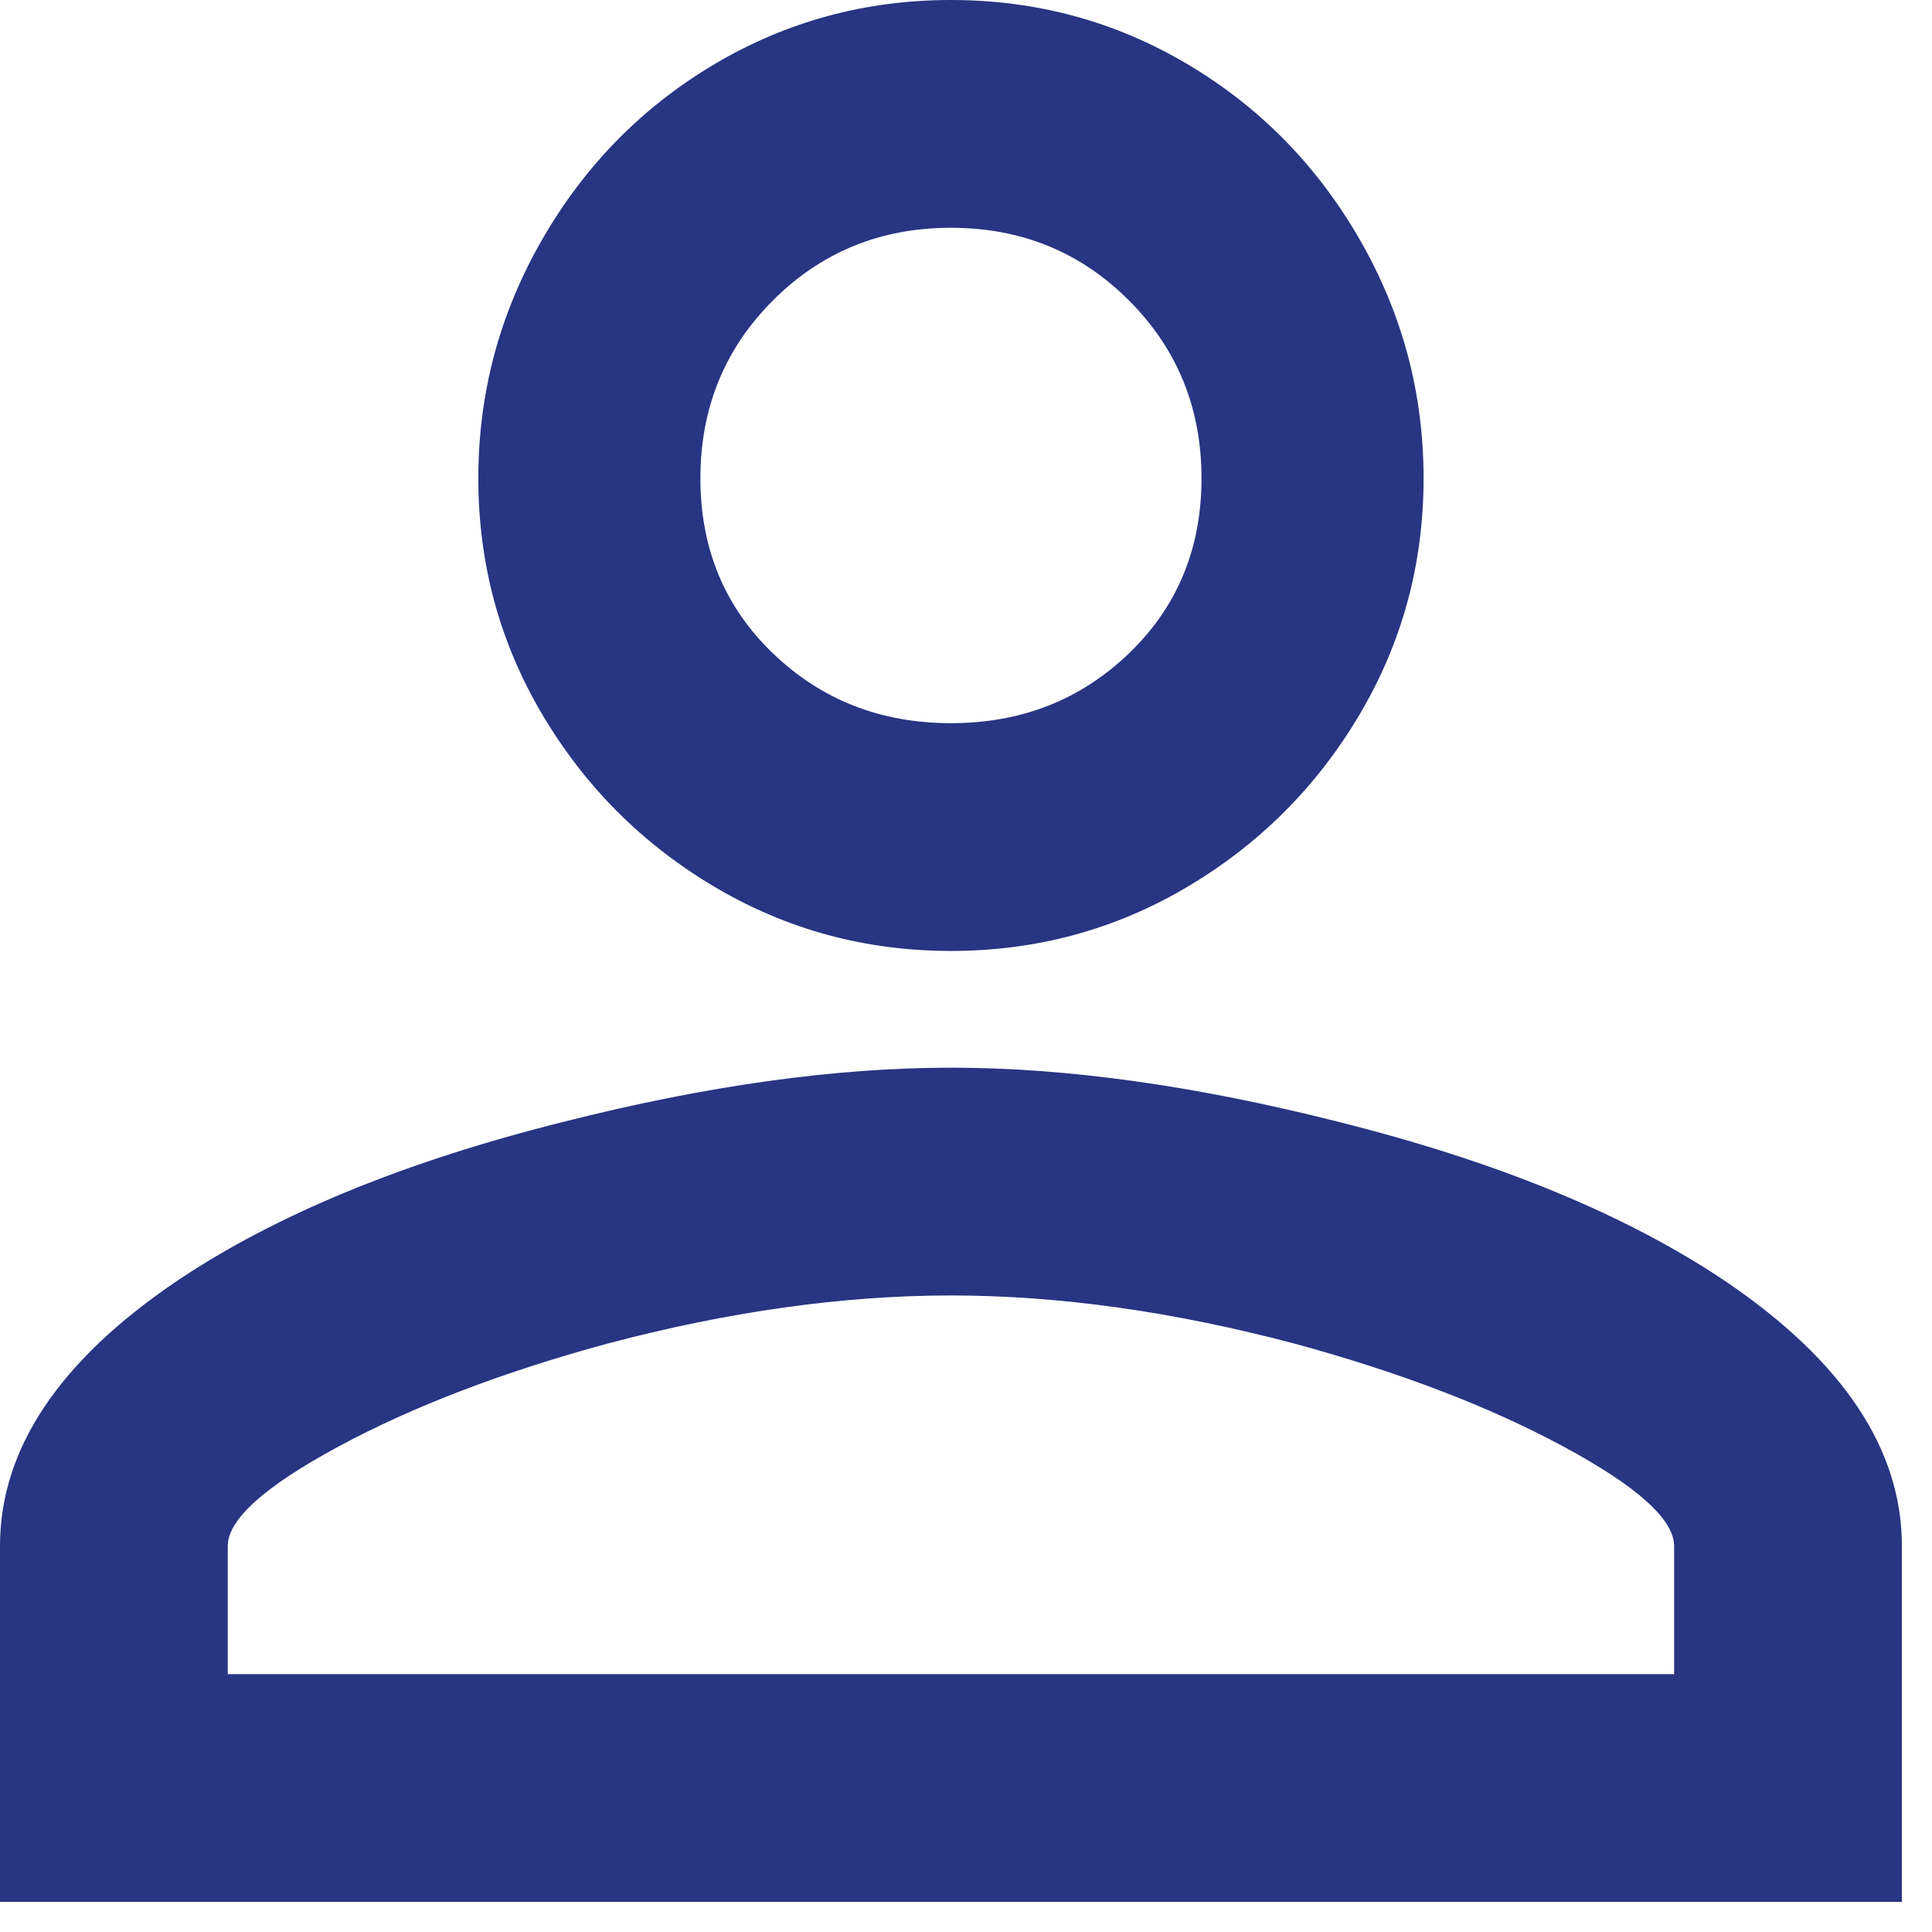
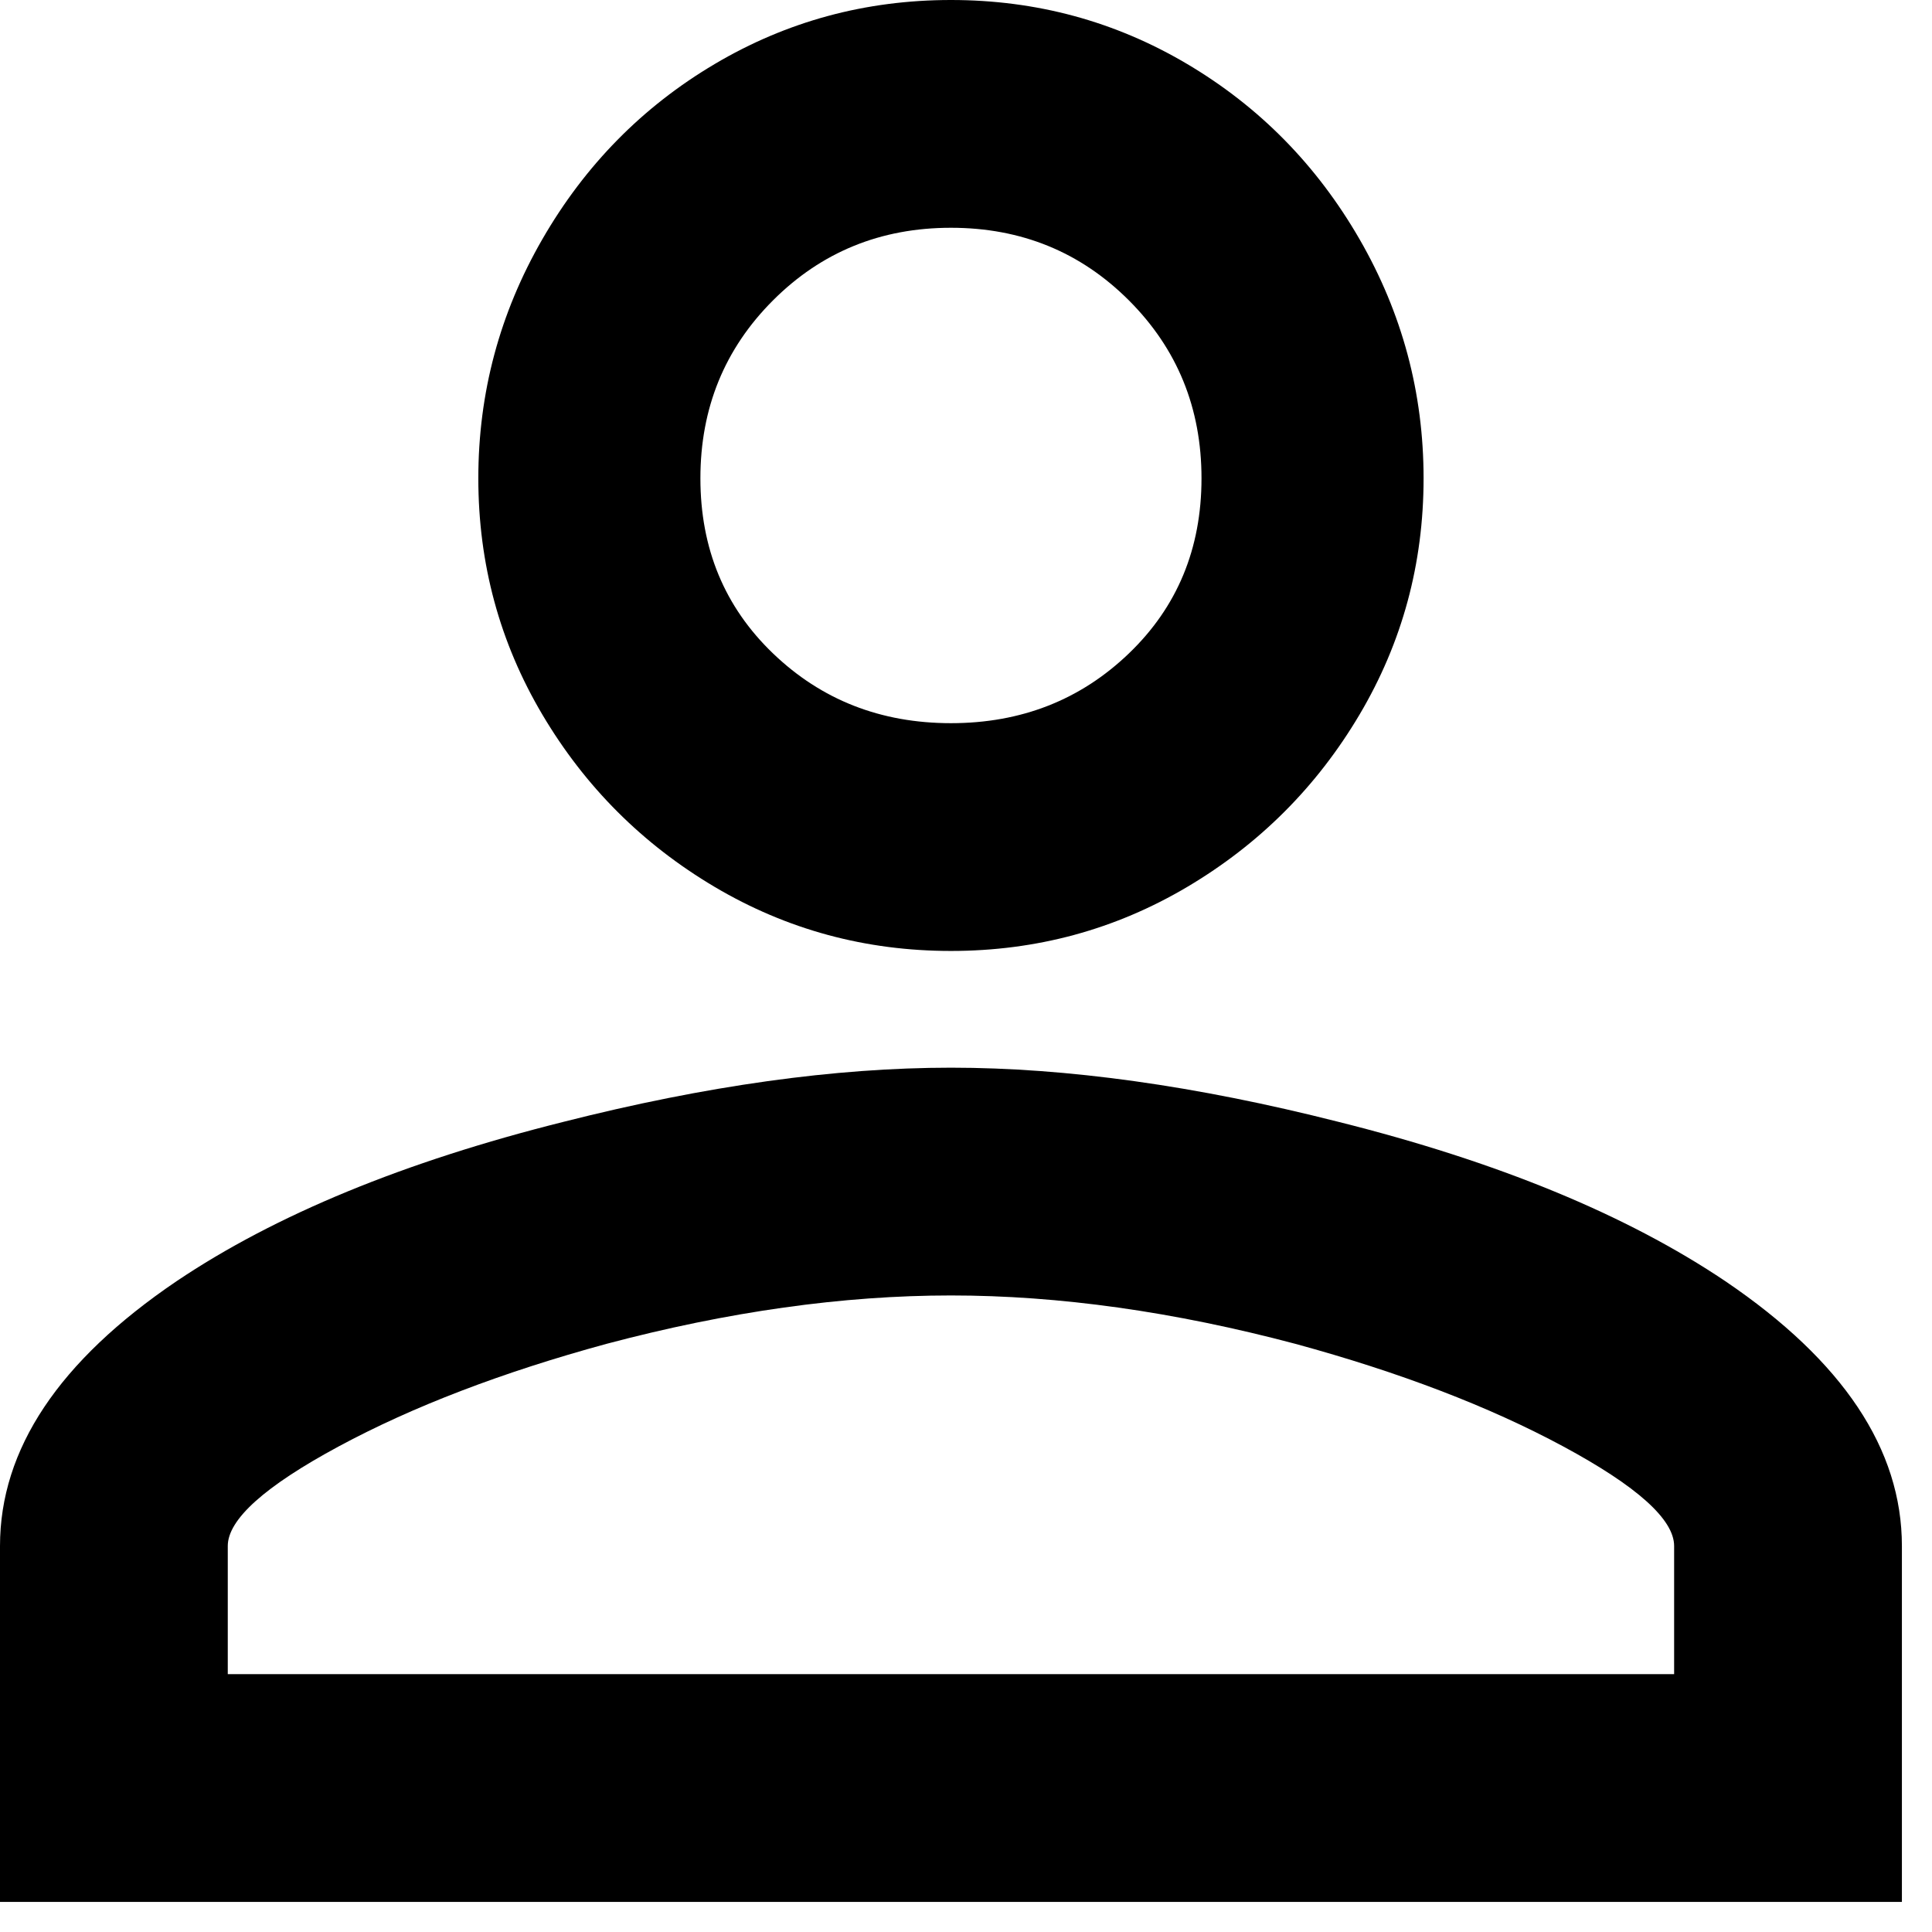
<svg xmlns="http://www.w3.org/2000/svg" width="19px" height="19px" viewBox="0 0 19 19" version="1.1">
  <g id="icons" stroke="none" stroke-width="1" fill="none" fill-rule="evenodd">
    <g id="phenqicons" transform="translate(-463, -76)">
      <rect id="Rectangle-Copy-4" stroke="#979797" x="432.5" y="44.5" width="80" height="80" />
-       <path d="M472.352,85.352 C473.192,85.352 473.967,85.142 474.676,84.722 C475.385,84.302 475.95,83.737 476.37,83.028 C476.79,82.319 477,81.544 477,80.704 C477,79.864 476.79,79.08 476.37,78.352 C475.95,77.624 475.385,77.05 474.676,76.63 C473.967,76.21 473.192,76 472.352,76 C471.512,76 470.737,76.21 470.028,76.63 C469.319,77.05 468.754,77.624 468.334,78.352 C467.914,79.08 467.704,79.864 467.704,80.704 C467.704,81.544 467.914,82.319 468.334,83.028 C468.754,83.737 469.319,84.302 470.028,84.722 C470.737,85.142 471.512,85.352 472.352,85.352 Z M472.352,83.112 C471.661,83.112 471.078,82.883 470.602,82.426 C470.126,81.969 469.888,81.395 469.888,80.704 C469.888,80.013 470.126,79.43 470.602,78.954 C471.078,78.478 471.661,78.24 472.352,78.24 C473.043,78.24 473.626,78.478 474.102,78.954 C474.578,79.43 474.816,80.013 474.816,80.704 C474.816,81.395 474.578,81.969 474.102,82.426 C473.626,82.883 473.043,83.112 472.352,83.112 Z M481.704,94.704 L481.704,91.204 C481.704,90.252 481.125,89.384 479.968,88.6 C478.997,87.947 477.728,87.424 476.16,87.032 C474.76,86.677 473.491,86.5 472.352,86.5 C471.213,86.5 469.944,86.677 468.544,87.032 C466.976,87.424 465.707,87.947 464.736,88.6 C463.579,89.384 463,90.252 463,91.204 L463,91.204 L463,94.704 L481.704,94.704 Z M479.464,92.464 L465.24,92.464 L465.24,91.204 C465.24,90.943 465.604,90.616 466.332,90.224 C467.06,89.832 467.937,89.496 468.964,89.216 C470.159,88.899 471.288,88.74 472.352,88.74 C473.416,88.74 474.545,88.899 475.74,89.216 C476.767,89.496 477.644,89.832 478.372,90.224 C479.1,90.616 479.464,90.943 479.464,91.204 L479.464,91.204 L479.464,92.464 Z" id="account" fill="#273583" fill-rule="nonzero" />
+       <path d="M472.352,85.352 C473.192,85.352 473.967,85.142 474.676,84.722 C475.385,84.302 475.95,83.737 476.37,83.028 C476.79,82.319 477,81.544 477,80.704 C477,79.864 476.79,79.08 476.37,78.352 C475.95,77.624 475.385,77.05 474.676,76.63 C473.967,76.21 473.192,76 472.352,76 C471.512,76 470.737,76.21 470.028,76.63 C469.319,77.05 468.754,77.624 468.334,78.352 C467.914,79.08 467.704,79.864 467.704,80.704 C467.704,81.544 467.914,82.319 468.334,83.028 C468.754,83.737 469.319,84.302 470.028,84.722 C470.737,85.142 471.512,85.352 472.352,85.352 Z M472.352,83.112 C471.661,83.112 471.078,82.883 470.602,82.426 C470.126,81.969 469.888,81.395 469.888,80.704 C469.888,80.013 470.126,79.43 470.602,78.954 C471.078,78.478 471.661,78.24 472.352,78.24 C473.043,78.24 473.626,78.478 474.102,78.954 C474.578,79.43 474.816,80.013 474.816,80.704 C474.816,81.395 474.578,81.969 474.102,82.426 C473.626,82.883 473.043,83.112 472.352,83.112 Z M481.704,94.704 L481.704,91.204 C481.704,90.252 481.125,89.384 479.968,88.6 C478.997,87.947 477.728,87.424 476.16,87.032 C474.76,86.677 473.491,86.5 472.352,86.5 C471.213,86.5 469.944,86.677 468.544,87.032 C466.976,87.424 465.707,87.947 464.736,88.6 C463.579,89.384 463,90.252 463,91.204 L463,91.204 L463,94.704 L481.704,94.704 Z M479.464,92.464 L465.24,92.464 L465.24,91.204 C465.24,90.943 465.604,90.616 466.332,90.224 C467.06,89.832 467.937,89.496 468.964,89.216 C470.159,88.899 471.288,88.74 472.352,88.74 C473.416,88.74 474.545,88.899 475.74,89.216 C476.767,89.496 477.644,89.832 478.372,90.224 C479.1,90.616 479.464,90.943 479.464,91.204 L479.464,91.204 L479.464,92.464 Z" id="account" fill="currentColor" fill-rule="nonzero" />
    </g>
  </g>
</svg>
